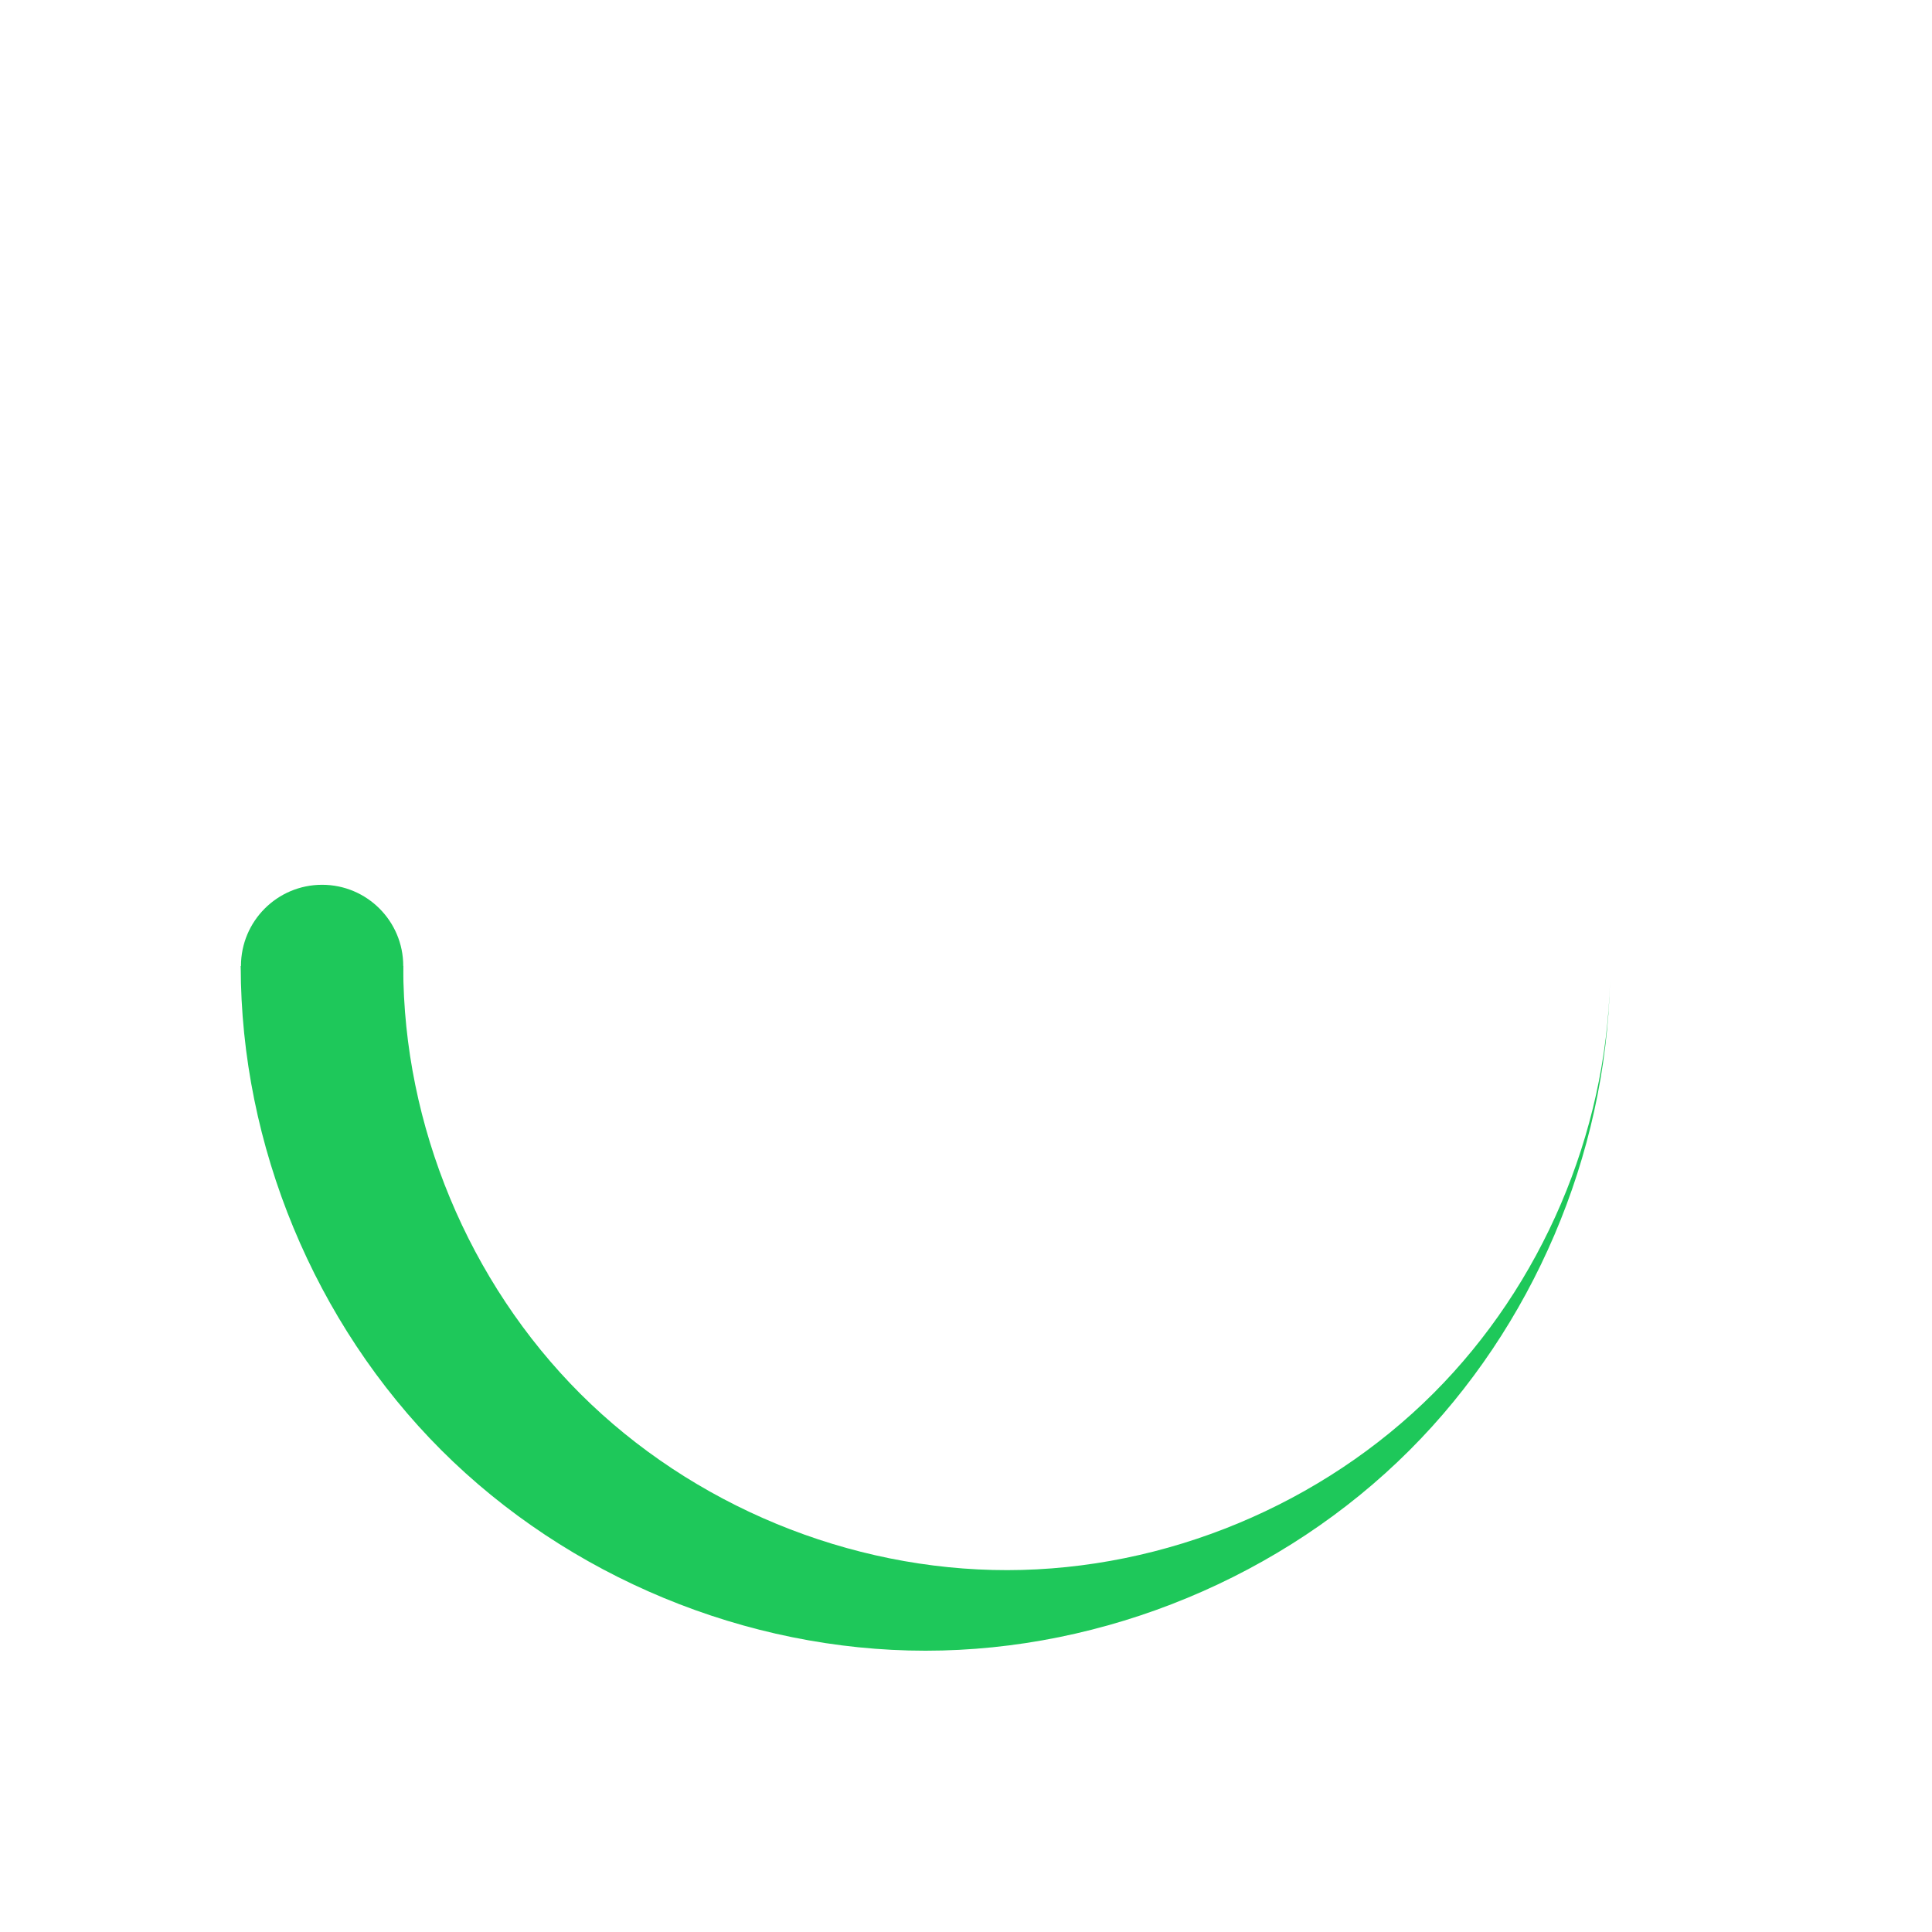
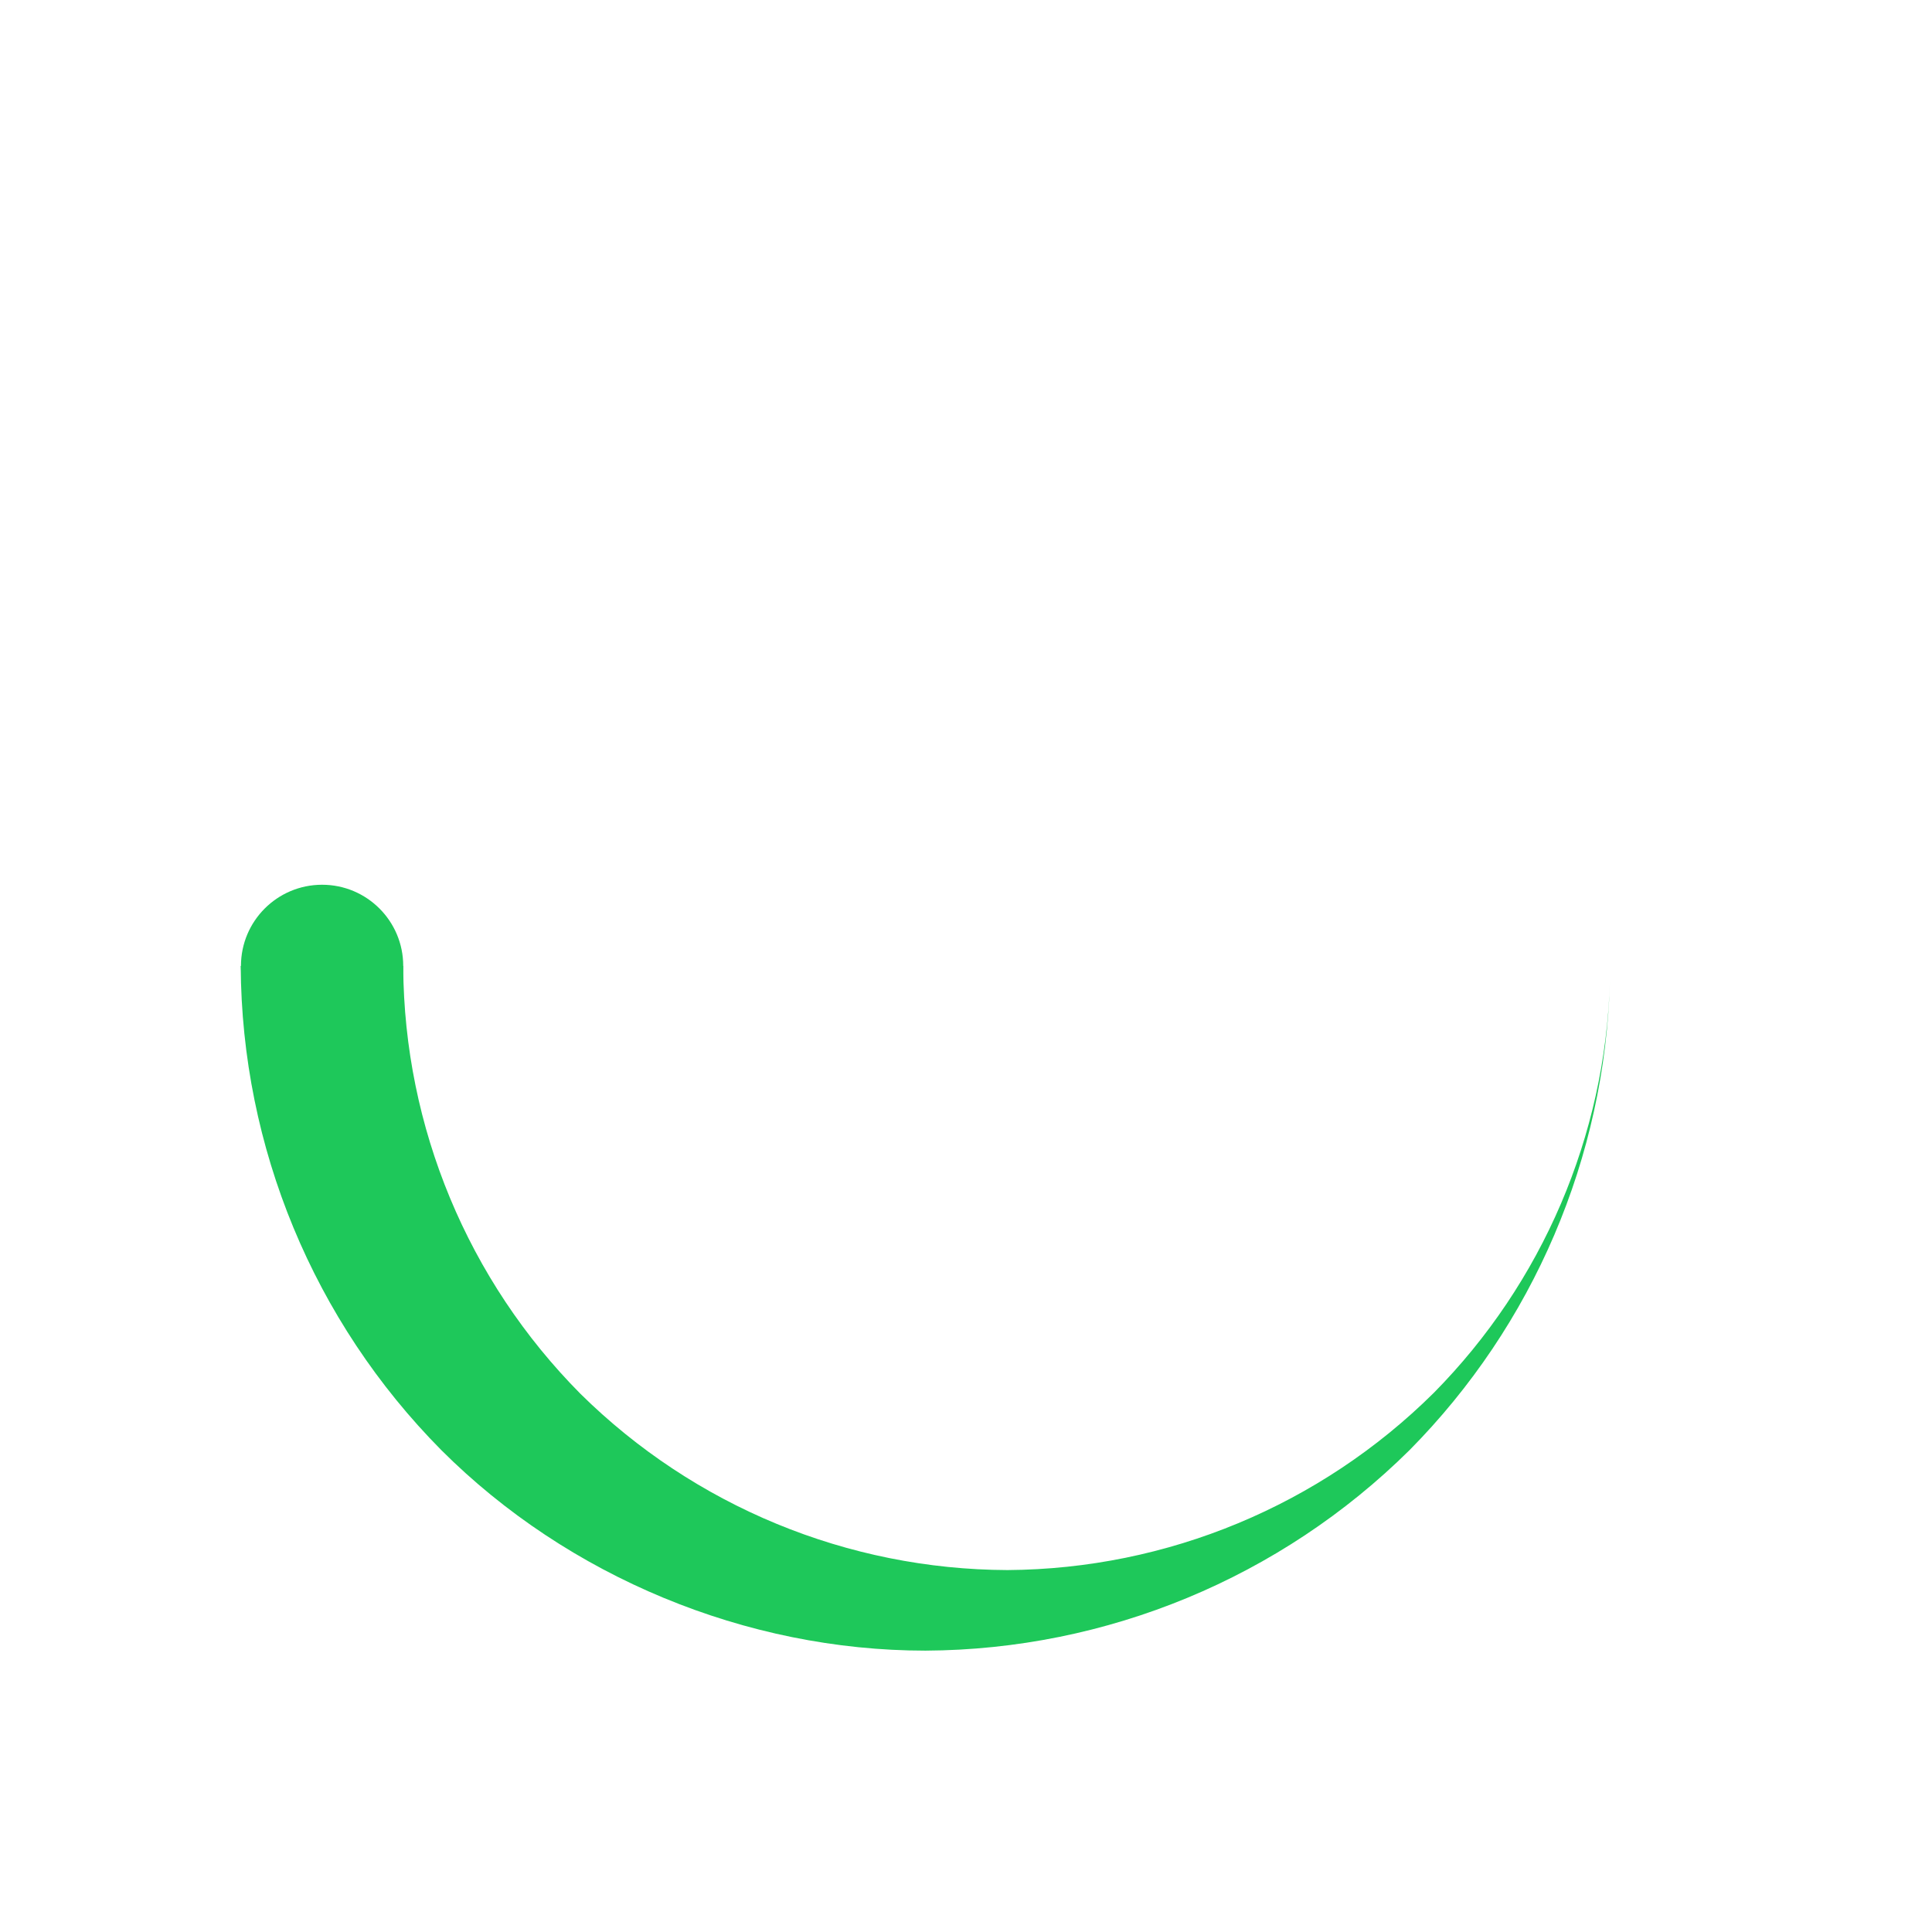
- <svg xmlns="http://www.w3.org/2000/svg" width="250" height="250" viewBox="0 0 23.812 23.812">
+ <svg xmlns="http://www.w3.org/2000/svg" width="250" height="250" viewBox="0 0 23.813 23.813">
  <g>
-     <animateTransform attributeName="transform" type="rotate" from="0 11.906 11.906" to="360 11.906 11.906" dur="2.1s" repeatCount="indefinite" />
-     <path style="fill:#1ec85a" d="m 2.97,11.905 a 1,1 0 0 0 1,1 1,1 0 0 0 1,-1 1,1 0 0 0 -1,-1 1,1 0 0 0 -1,1 z" />
-     <path style="fill:#1ec85a;fill-opacity:1" d="m 4.97,11.906 c -7e-6,0.006 -7e-6,0.011 0,0.017 0.002,1.947 0.806,3.881 2.184,5.257 1.379,1.375 3.315,2.174 5.262,2.172 1.947,-0.002 3.881,-0.806 5.257,-2.185 1.33,-1.333 2.121,-3.187 2.17,-5.069 -0.051,2.144 -0.952,4.258 -2.469,5.775 -1.562,1.562 -3.758,2.472 -5.967,2.472 C 9.198,20.345 7.002,19.435 5.439,17.873 3.877,16.311 2.967,14.116 2.967,11.906 Z" />
+     <animateTransform attributeName="transform" dur="2.1s" from="0 11.906 11.906" repeatCount="indefinite" to="360 11.906 11.906" type="rotate" />
+     <path d="M2.97 11.905a1 1 0 0 0 1 1 1 1 0 0 0 1-1 1 1 0 0 0-1-1 1 1 0 0 0-1 1" style="fill:#1ec85a" />
+     <path d="M4.97 11.906v.017a7.53 7.53 0 0 0 2.185 5.257 7.53 7.53 0 0 0 5.262 2.172 7.53 7.53 0 0 0 5.256-2.185 7.53 7.53 0 0 0 2.17-5.069 8.55 8.55 0 0 1-2.469 5.775 8.54 8.54 0 0 1-5.967 2.472c-2.21 0-4.405-.91-5.968-2.472a8.54 8.54 0 0 1-2.472-5.967Z" style="fill:#1ec85a;fill-opacity:1" />
  </g>
</svg>
